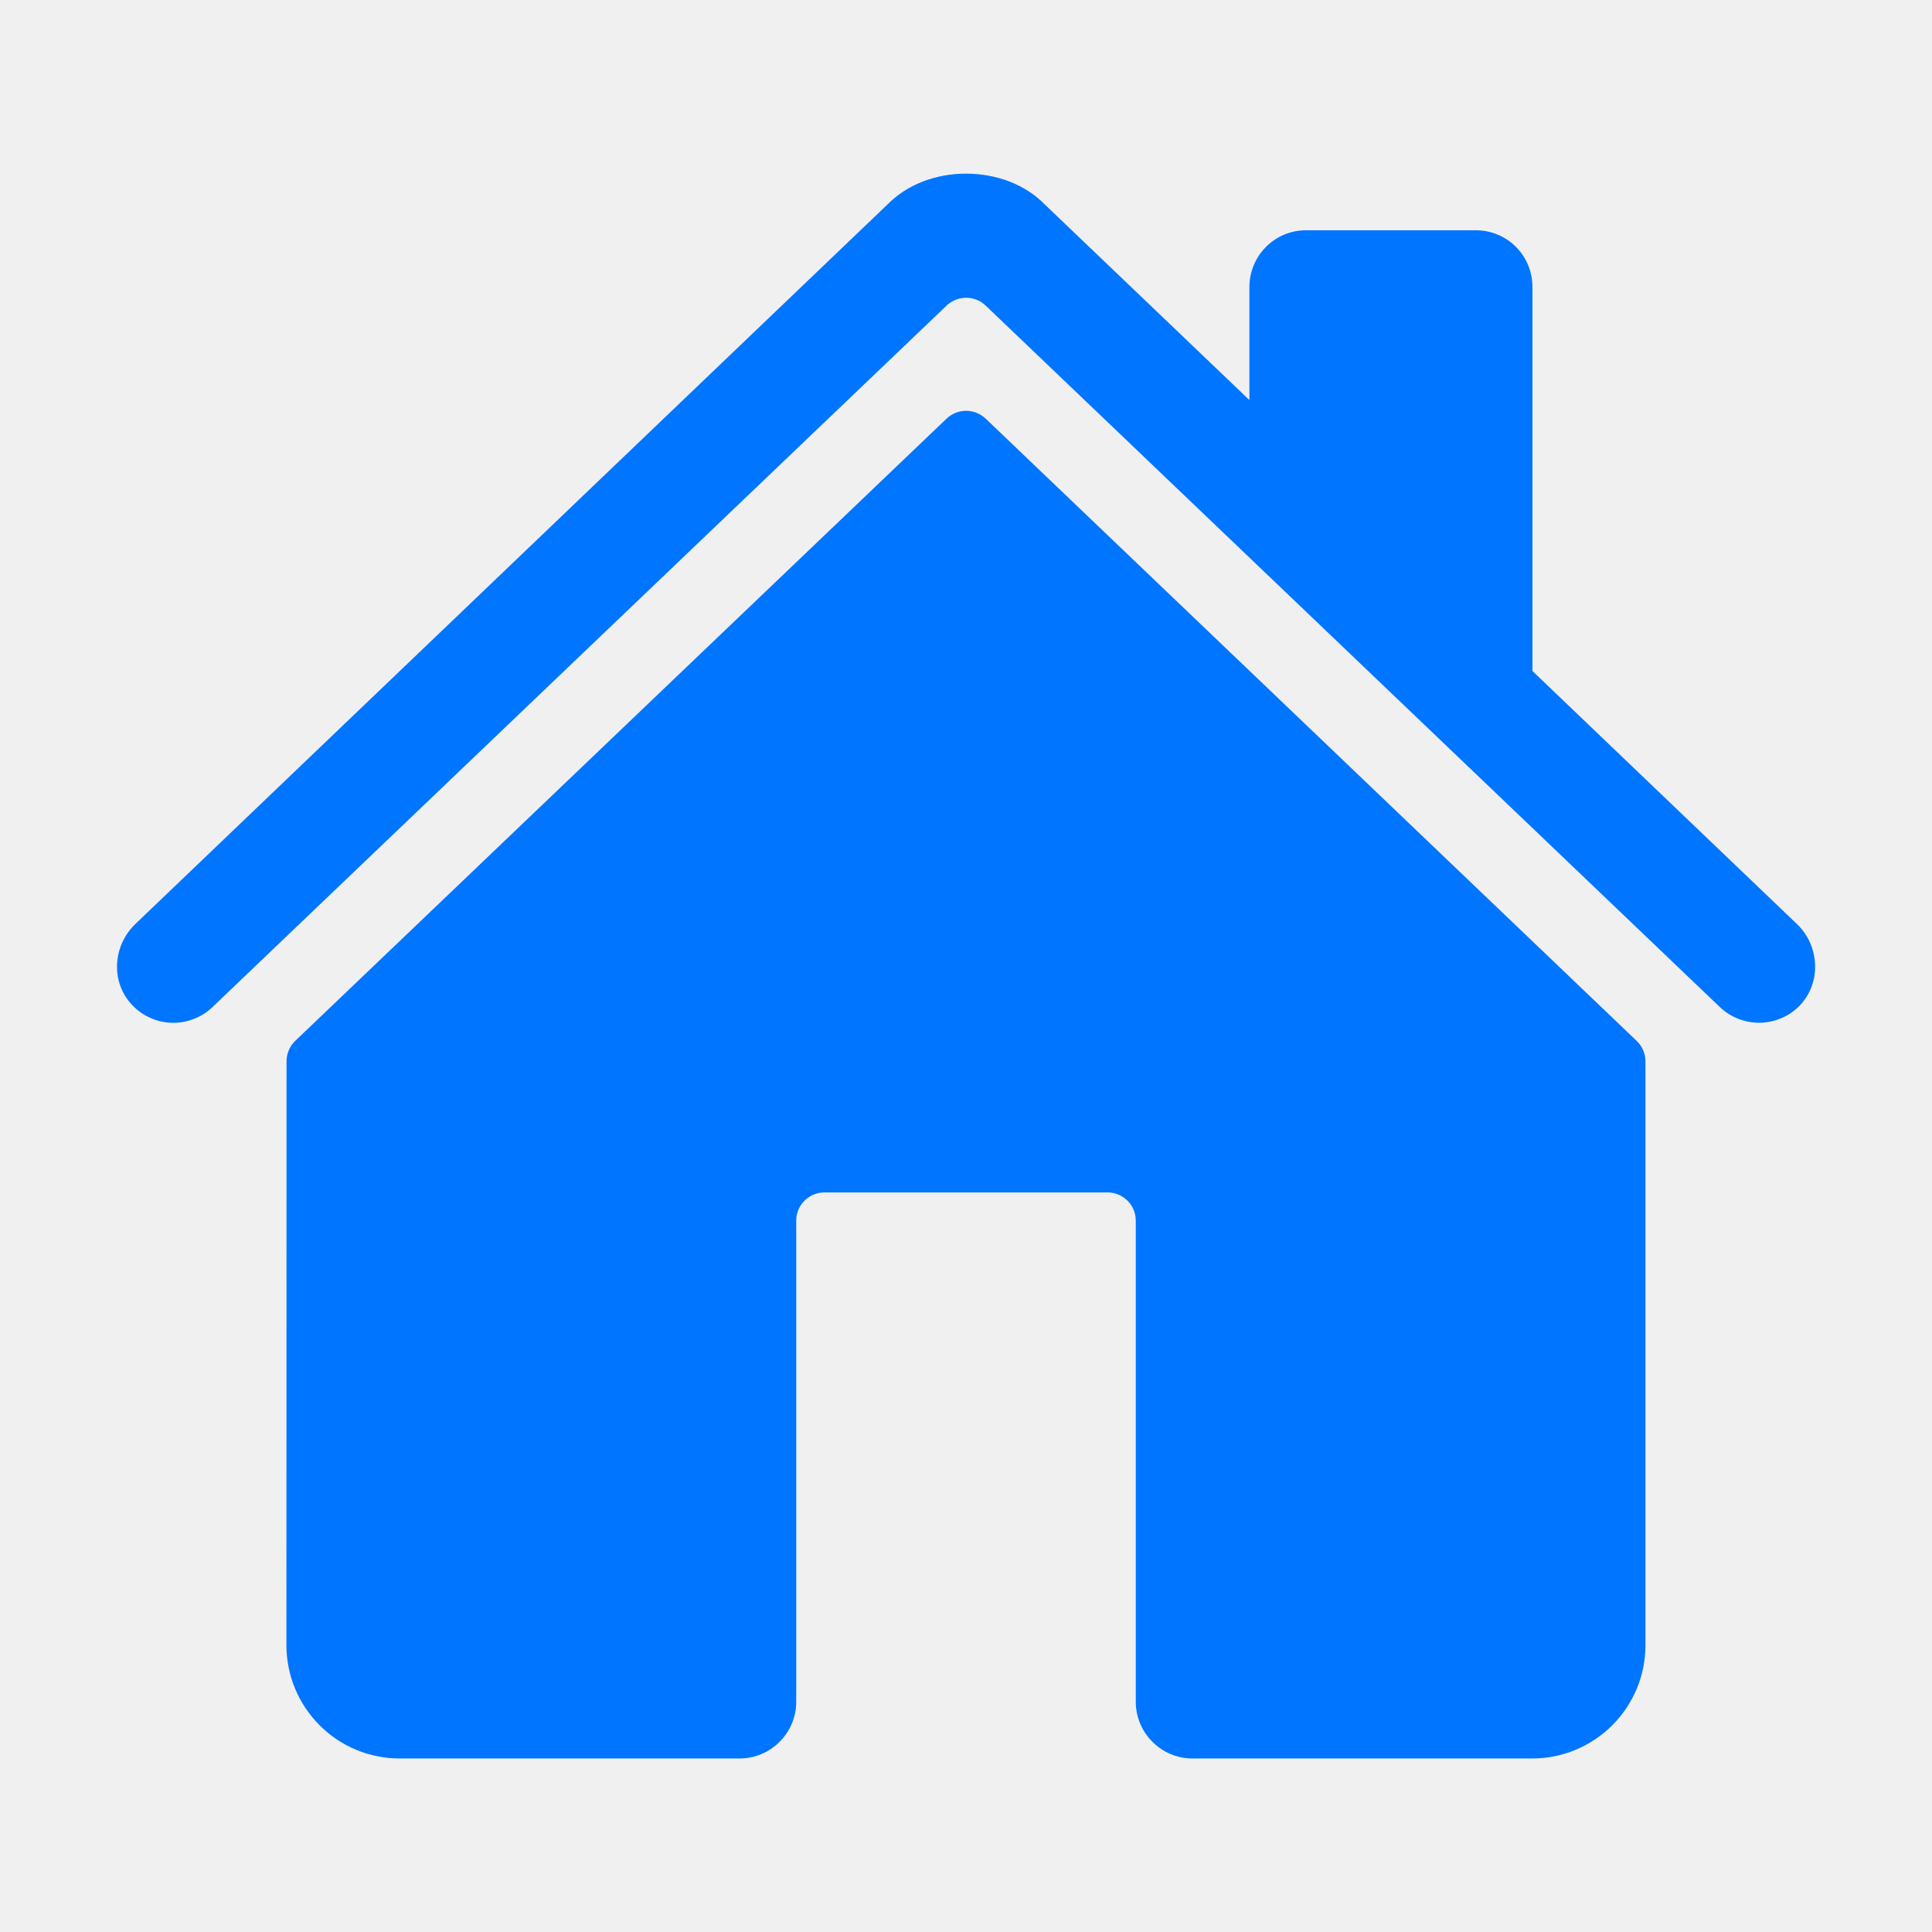
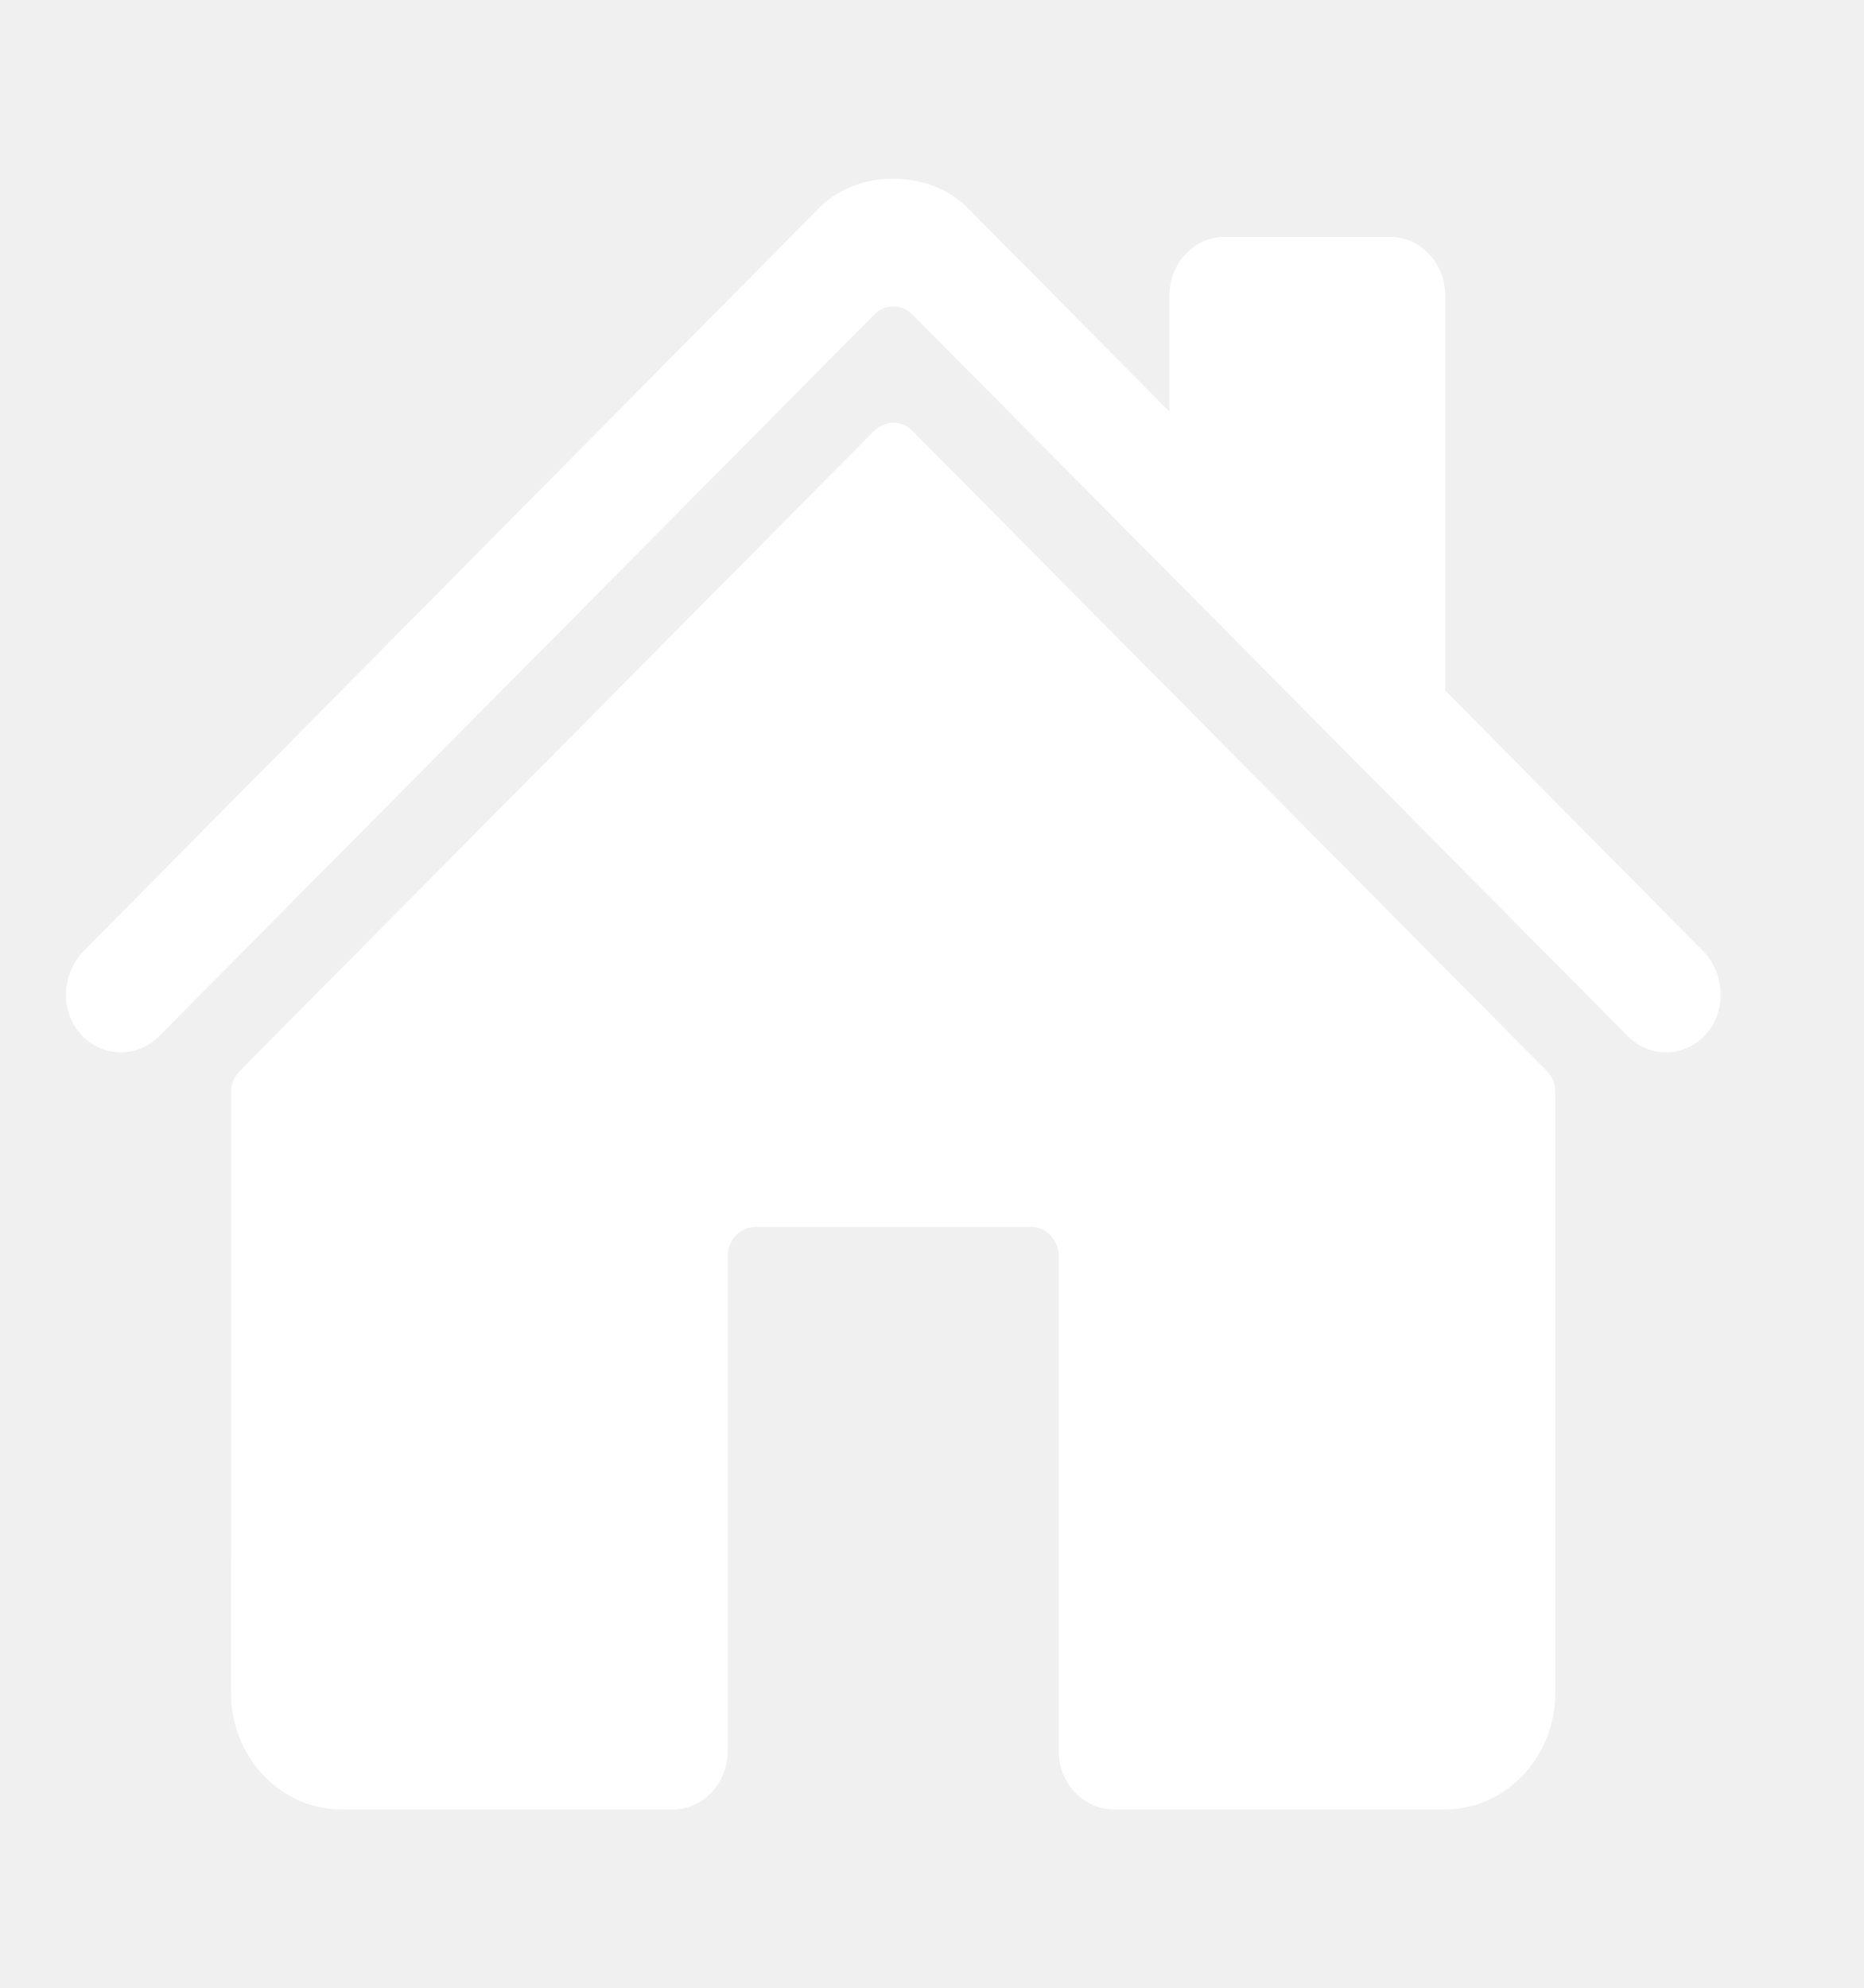
- <svg xmlns="http://www.w3.org/2000/svg" width="16" height="16" viewBox="0 0 16 16" fill="none">
-   <g clip-path="url(#clip0_580_3002)">
-     <path d="M8.163 3.467C8.119 3.426 8.061 3.402 8.001 3.402C7.941 3.402 7.882 3.426 7.839 3.467L2.445 8.62C2.422 8.642 2.404 8.668 2.392 8.697C2.379 8.726 2.373 8.758 2.373 8.79L2.372 13.625C2.372 13.874 2.471 14.112 2.647 14.288C2.822 14.464 3.061 14.563 3.31 14.563H6.125C6.249 14.563 6.369 14.513 6.456 14.425C6.544 14.338 6.594 14.218 6.594 14.094V10.11C6.594 10.047 6.618 9.988 6.662 9.944C6.706 9.9 6.766 9.875 6.828 9.875H9.172C9.234 9.875 9.294 9.9 9.338 9.944C9.382 9.988 9.406 10.047 9.406 10.11V14.094C9.406 14.218 9.456 14.338 9.544 14.425C9.631 14.513 9.751 14.563 9.875 14.563H12.689C12.938 14.563 13.176 14.464 13.352 14.288C13.528 14.112 13.627 13.874 13.627 13.625V8.79C13.627 8.758 13.62 8.726 13.608 8.697C13.595 8.668 13.577 8.642 13.554 8.62L8.163 3.467Z" fill="#0075FF" />
-     <path d="M14.883 7.654L12.691 5.557V2.376C12.691 2.252 12.642 2.132 12.554 2.044C12.466 1.956 12.347 1.907 12.222 1.907H10.816C10.692 1.907 10.572 1.956 10.485 2.044C10.397 2.132 10.347 2.252 10.347 2.376V3.313L8.65 1.691C8.492 1.53 8.256 1.438 8 1.438C7.746 1.438 7.511 1.53 7.352 1.691L1.12 7.653C0.938 7.829 0.915 8.118 1.081 8.308C1.123 8.357 1.174 8.396 1.231 8.423C1.288 8.451 1.35 8.467 1.414 8.47C1.477 8.473 1.541 8.463 1.6 8.44C1.66 8.418 1.714 8.384 1.76 8.34L7.839 2.531C7.883 2.489 7.941 2.466 8.001 2.466C8.062 2.466 8.12 2.489 8.163 2.531L14.243 8.34C14.332 8.425 14.453 8.472 14.576 8.47C14.701 8.467 14.819 8.416 14.905 8.327C15.085 8.14 15.07 7.833 14.883 7.654Z" fill="#0075FF" />
+ <svg xmlns="http://www.w3.org/2000/svg" width="15" height="16" viewBox="0 0 15 16" fill="none">
+   <g clip-path="url(#clip0_580_4329)">
+     <path d="M7.343 3.467C7.302 3.426 7.247 3.402 7.19 3.402C7.133 3.402 7.078 3.426 7.036 3.467L1.929 8.62C1.907 8.642 1.89 8.668 1.878 8.697C1.866 8.726 1.86 8.758 1.86 8.79L1.859 13.625C1.859 13.874 1.953 14.112 2.119 14.288C2.286 14.464 2.512 14.563 2.747 14.563H5.413C5.531 14.563 5.644 14.513 5.727 14.425C5.81 14.338 5.857 14.218 5.857 14.094V10.11C5.857 10.047 5.881 9.988 5.922 9.944C5.964 9.9 6.02 9.875 6.079 9.875H8.299C8.357 9.875 8.414 9.9 8.456 9.944C8.497 9.988 8.521 10.047 8.521 10.11V14.094C8.521 14.218 8.567 14.338 8.651 14.425C8.734 14.513 8.847 14.563 8.964 14.563H11.629C11.865 14.563 12.091 14.464 12.257 14.288C12.424 14.112 12.517 13.874 12.517 13.625V8.79C12.517 8.758 12.511 8.726 12.499 8.697C12.488 8.668 12.47 8.642 12.449 8.62L7.343 3.467Z" fill="white" />
+     <path d="M13.706 7.654L11.631 5.557V2.376C11.631 2.252 11.584 2.132 11.501 2.044C11.418 1.956 11.305 1.907 11.187 1.907H9.856C9.738 1.907 9.625 1.956 9.542 2.044C9.458 2.132 9.412 2.252 9.412 2.376V3.313L7.805 1.691C7.654 1.53 7.431 1.438 7.189 1.438C6.948 1.438 6.725 1.53 6.575 1.691L0.674 7.653C0.501 7.829 0.48 8.118 0.637 8.308C0.676 8.357 0.724 8.396 0.779 8.423C0.833 8.451 0.892 8.467 0.952 8.47C1.012 8.473 1.072 8.463 1.129 8.44C1.185 8.418 1.236 8.384 1.28 8.34L7.037 2.531C7.078 2.489 7.133 2.466 7.19 2.466C7.247 2.466 7.302 2.489 7.343 2.531L13.101 8.34C13.185 8.425 13.299 8.472 13.417 8.47C13.534 8.467 13.646 8.416 13.727 8.327C13.898 8.14 13.884 7.833 13.706 7.654Z" fill="white" />
  </g>
  <defs>
-     <clipPath id="clip0_580_3002">
-       <rect width="15" height="15" fill="white" transform="translate(0.5 0.5)" />
+     <clipPath id="clip0_580_4329">
+       <rect width="14.204" height="15" fill="white" transform="translate(0.0864258 0.5)" />
    </clipPath>
  </defs>
</svg>
